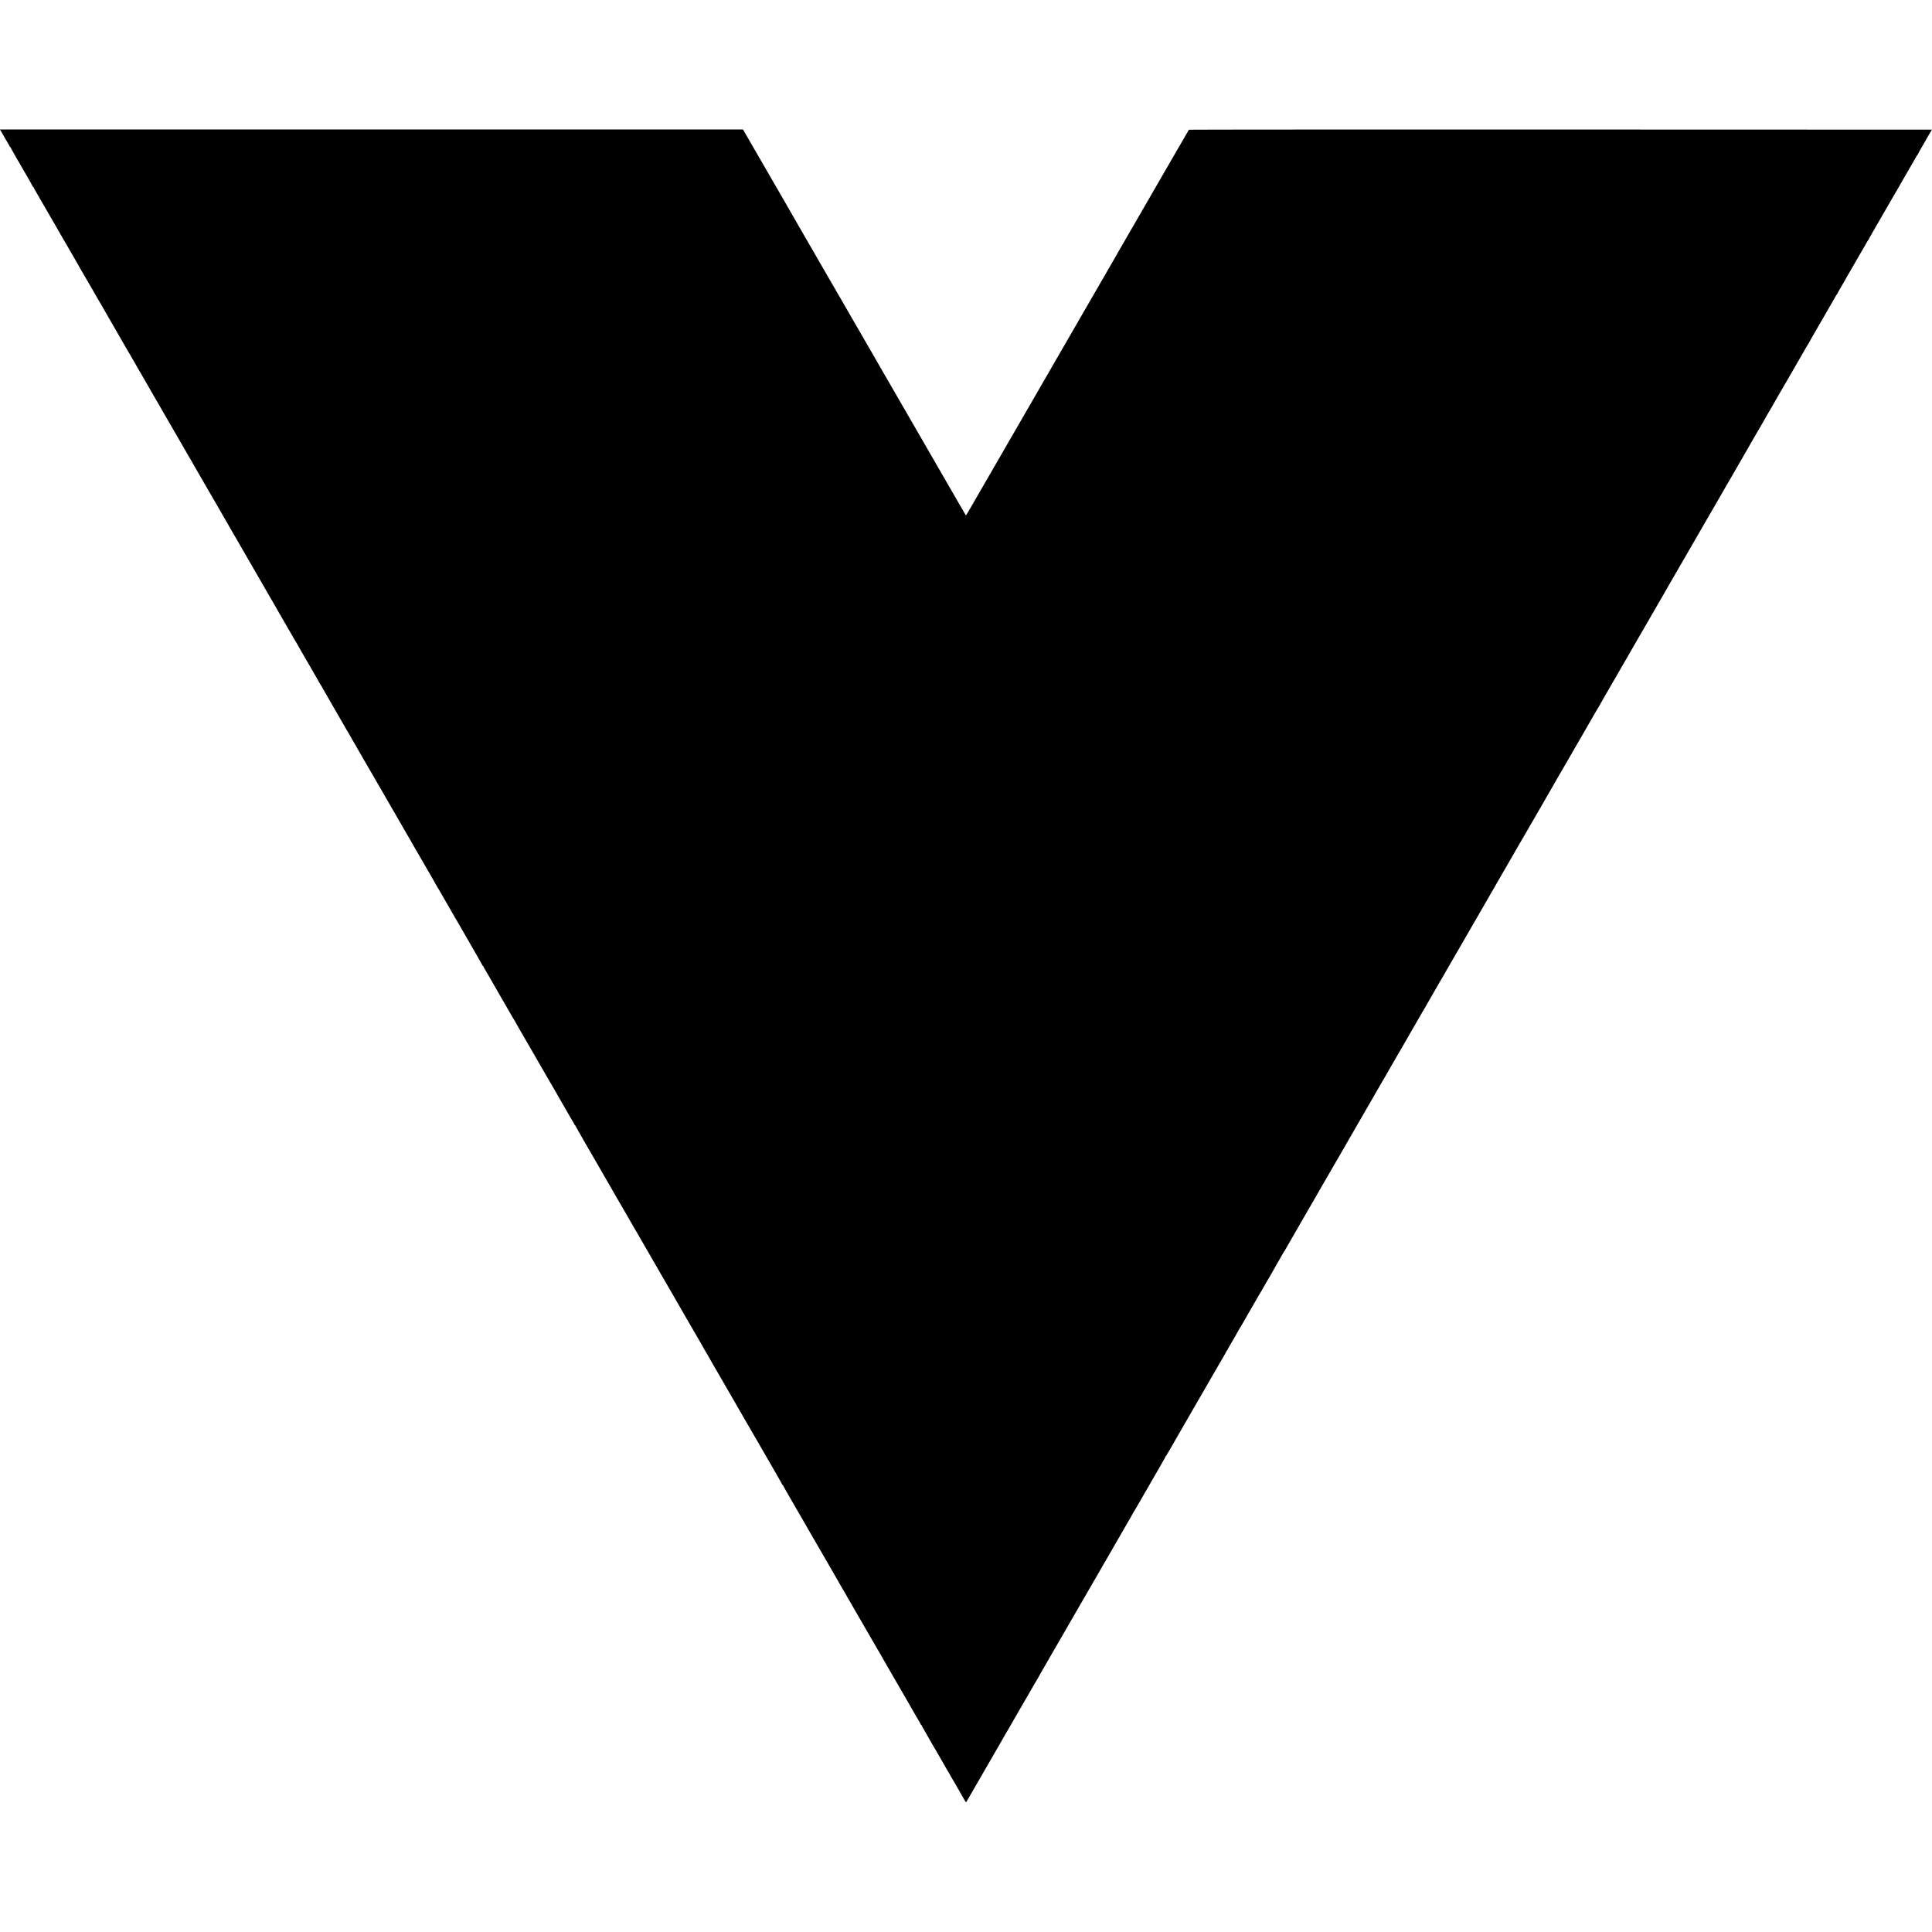
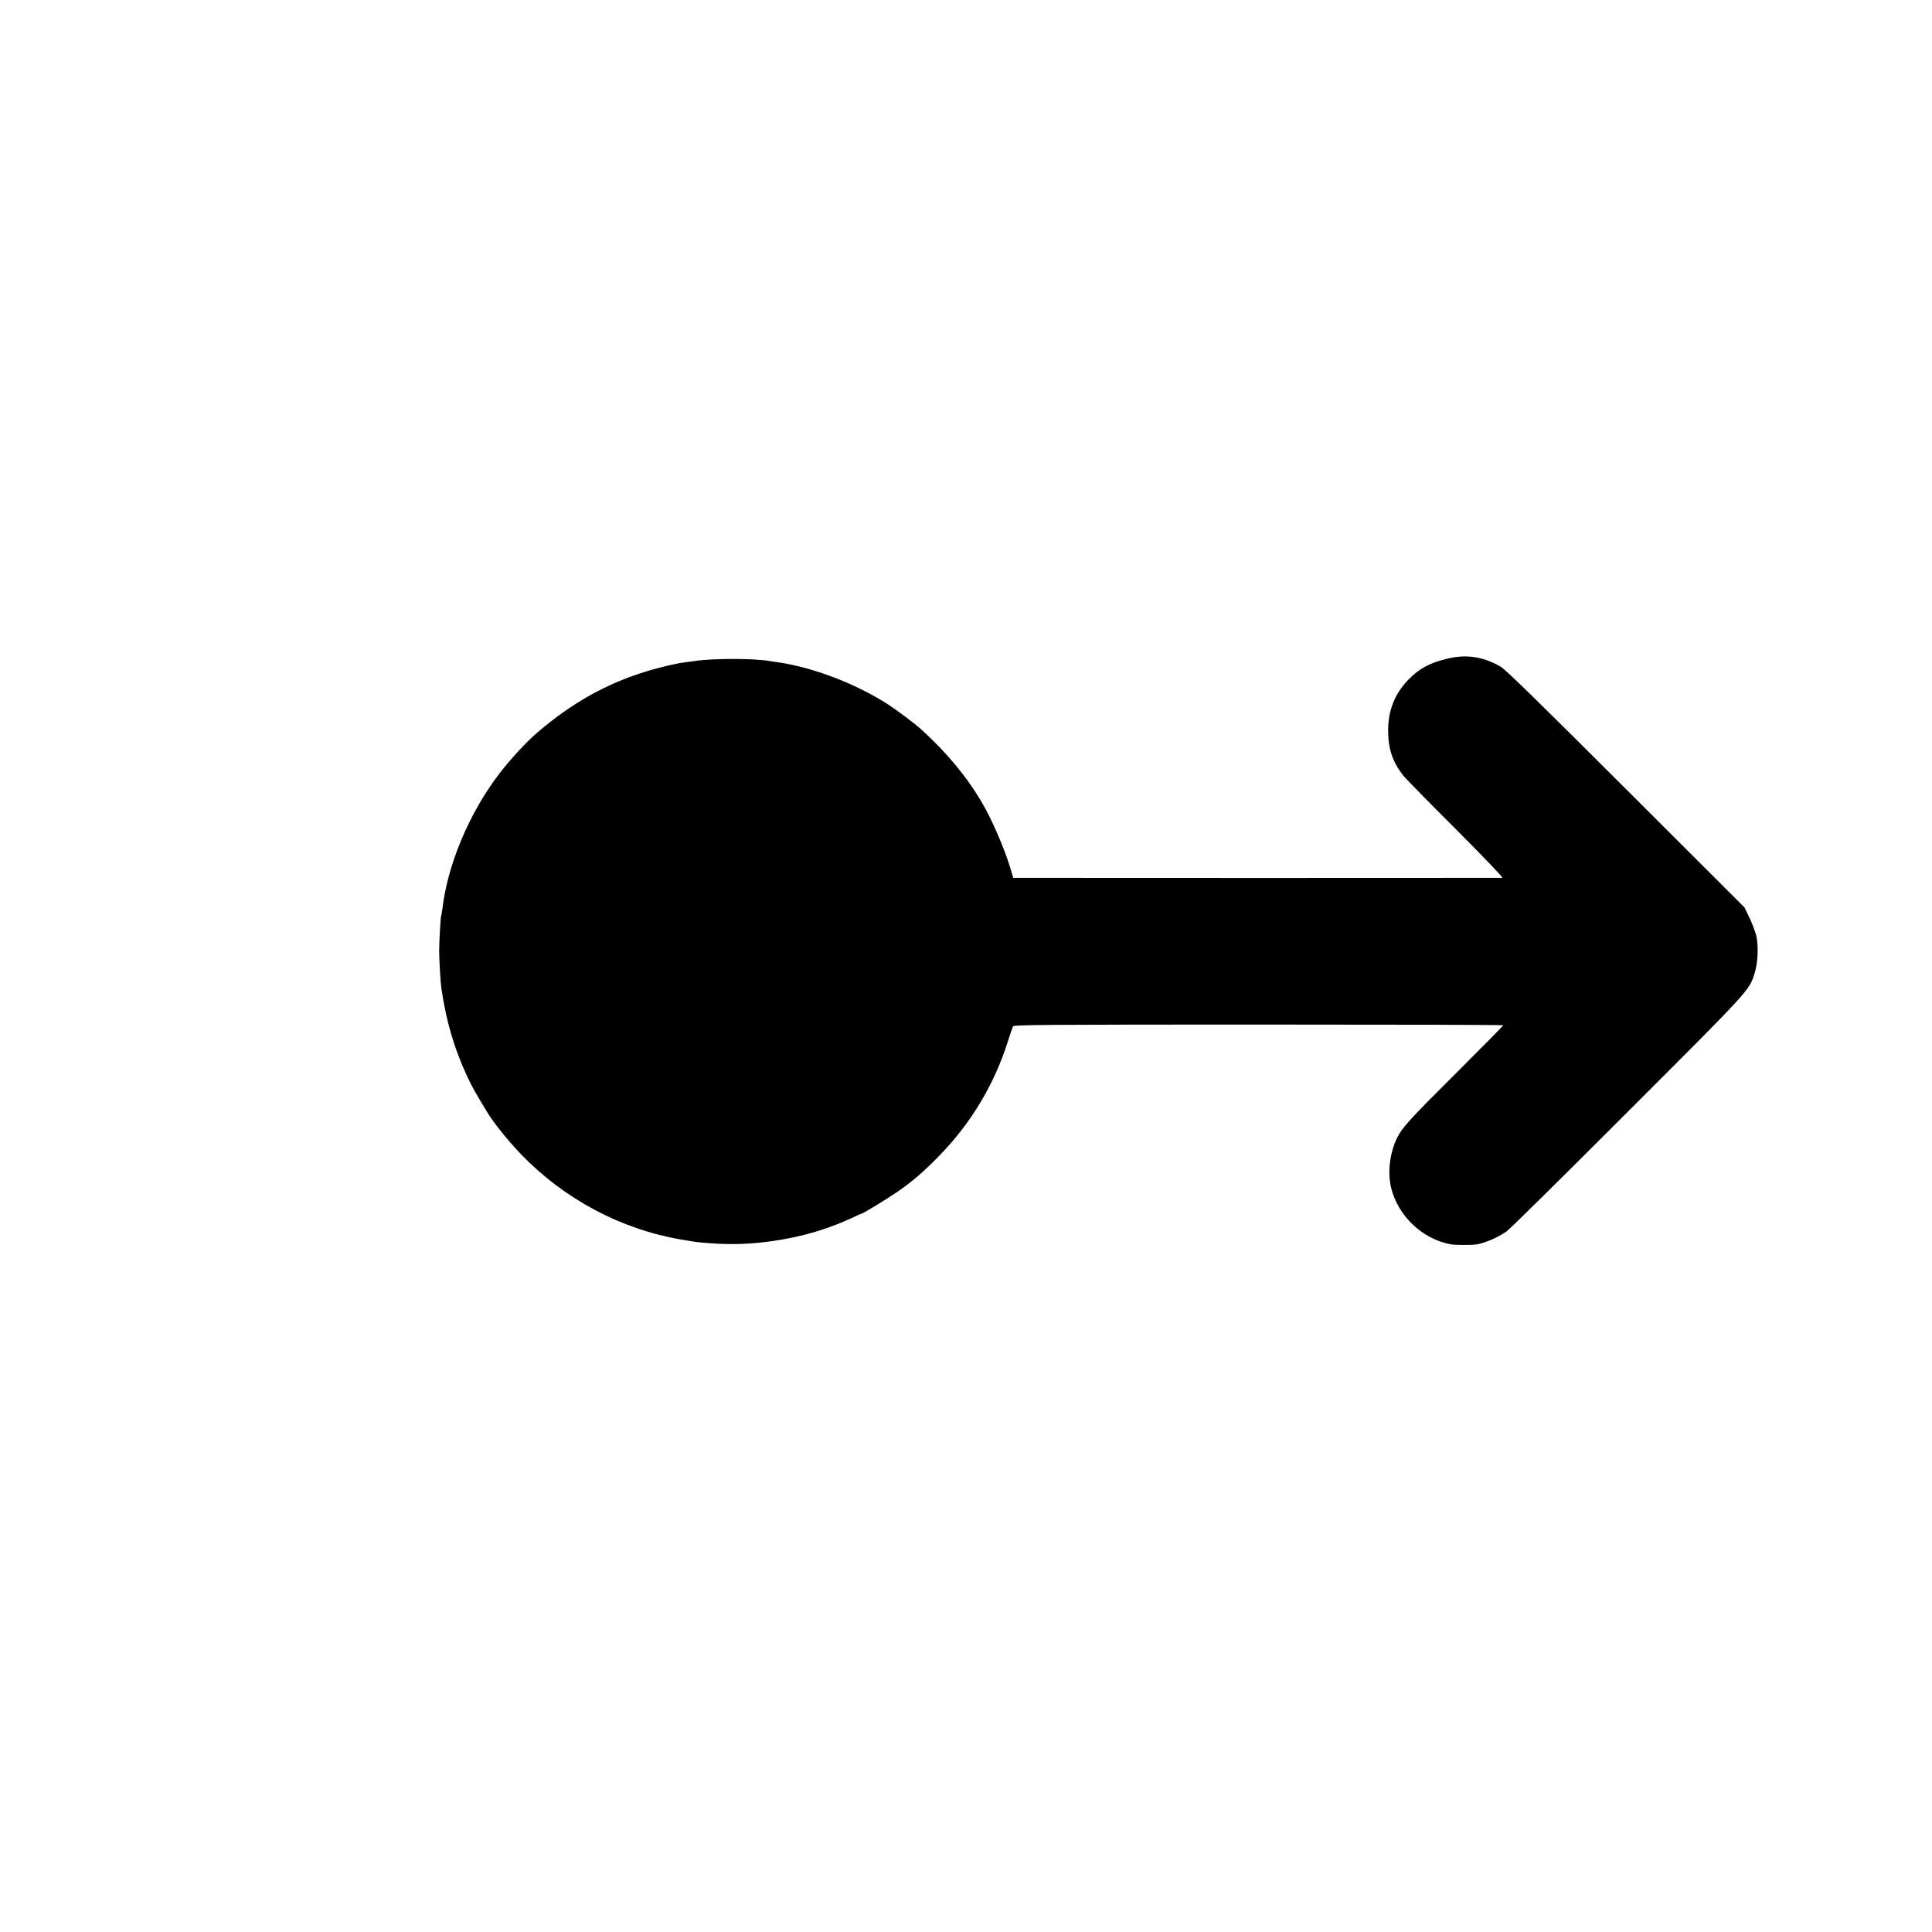
- <svg xmlns="http://www.w3.org/2000/svg" version="1.0" width="16pt" height="16pt" viewBox="0 0 16 16" preserveAspectRatio="xMidYMid meet">
-   <g transform="translate(0,16) scale(0.00032,-0.00032)" fill="#000000" stroke="none">
-     <path d="M18 46618 c45 -75 122 -207 122 -211 0 -2 25 -45 55 -95 30 -50 55 -96 55 -102 0 -5 5 -10 10 -10 6 0 10 -4 10 -9 0 -5 73 -135 161 -288 89 -153 173 -298 187 -323 14 -25 32 -57 41 -72 88 -149 187 -324 189 -335 2 -7 8 -13 13 -13 5 0 9 -4 9 -10 0 -5 46 -89 103 -187 175 -302 490 -846 507 -876 8 -16 20 -36 25 -45 28 -46 290 -498 339 -585 13 -23 74 -129 136 -236 61 -107 123 -215 137 -240 14 -25 29 -50 33 -56 5 -5 23 -37 40 -70 18 -33 38 -67 44 -75 11 -16 21 -33 63 -109 14 -25 29 -50 33 -56 4 -5 21 -35 38 -65 55 -100 261 -455 269 -465 4 -5 14 -21 20 -35 15 -29 41 -75 103 -180 24 -41 52 -88 60 -105 9 -16 57 -100 107 -185 112 -193 362 -626 380 -660 8 -14 23 -38 33 -55 11 -16 23 -37 27 -45 4 -8 26 -46 48 -85 23 -38 53 -90 67 -115 46 -81 64 -113 178 -310 62 -107 121 -210 132 -227 37 -67 56 -99 85 -148 16 -27 32 -57 36 -65 4 -8 15 -27 25 -42 9 -15 53 -89 96 -165 44 -76 177 -307 296 -513 120 -206 268 -463 330 -570 131 -227 117 -203 200 -348 36 -62 73 -125 82 -140 10 -15 21 -34 25 -42 4 -8 20 -37 36 -65 17 -27 38 -65 48 -82 49 -85 64 -111 87 -153 13 -25 28 -49 32 -55 4 -5 78 -134 165 -285 87 -151 166 -288 176 -305 10 -16 26 -43 35 -59 9 -17 125 -217 257 -445 132 -229 253 -441 270 -471 17 -30 45 -79 64 -108 18 -29 33 -54 33 -57 0 -2 20 -37 44 -77 24 -40 123 -212 221 -383 97 -170 190 -330 205 -355 16 -25 39 -65 53 -90 13 -25 81 -144 152 -265 70 -121 137 -238 150 -260 12 -22 37 -65 55 -95 18 -30 43 -73 55 -95 12 -22 48 -85 80 -140 77 -132 163 -280 190 -330 13 -22 71 -123 130 -225 59 -102 116 -199 126 -217 10 -17 29 -50 43 -72 15 -22 26 -43 26 -45 0 -2 27 -50 60 -106 33 -56 60 -103 60 -105 0 -2 55 -98 90 -155 8 -14 182 -316 239 -414 13 -22 45 -79 72 -124 27 -46 49 -86 49 -89 0 -2 14 -24 30 -48 16 -24 30 -46 30 -49 0 -5 74 -135 100 -176 5 -8 24 -42 43 -75 50 -88 58 -101 262 -455 104 -179 199 -345 213 -370 14 -25 28 -49 32 -55 4 -5 17 -26 28 -45 10 -19 62 -109 114 -200 114 -197 133 -230 170 -295 16 -27 33 -57 38 -65 17 -28 96 -165 103 -180 4 -8 16 -28 26 -45 10 -16 77 -131 148 -255 72 -124 181 -313 243 -420 62 -107 121 -209 131 -227 35 -62 323 -560 392 -678 38 -66 83 -145 100 -175 16 -30 33 -59 37 -65 4 -5 17 -27 29 -47 34 -61 56 -100 90 -156 17 -29 31 -55 31 -57 0 -2 17 -32 39 -67 21 -35 134 -229 251 -433 117 -203 235 -407 261 -451 27 -45 49 -85 49 -88 0 -4 8 -19 19 -34 15 -21 200 -341 309 -533 10 -19 33 -58 51 -87 17 -29 31 -54 31 -56 0 -2 25 -44 55 -94 30 -50 55 -95 55 -98 0 -4 6 -15 14 -23 7 -9 27 -41 43 -71 17 -30 170 -297 342 -594 171 -296 311 -542 311 -547 0 -5 5 -9 10 -9 6 0 10 -4 10 -10 0 -5 22 -47 49 -92 27 -46 58 -99 68 -118 24 -43 81 -140 93 -160 5 -8 66 -114 135 -235 69 -121 130 -227 135 -235 12 -21 259 -447 283 -490 10 -19 28 -47 38 -62 11 -14 19 -29 19 -32 0 -3 37 -69 83 -148 99 -170 305 -526 337 -583 13 -22 31 -53 41 -70 11 -16 22 -37 26 -45 7 -14 82 -146 103 -180 14 -24 181 -311 205 -355 13 -22 46 -80 75 -130 29 -49 64 -110 78 -135 14 -25 51 -88 82 -140 31 -52 59 -102 63 -110 4 -8 18 -33 31 -55 205 -353 284 -489 309 -535 17 -30 45 -78 62 -106 18 -28 36 -60 39 -72 4 -12 12 -22 17 -22 5 0 9 -4 9 -10 0 -5 109 -197 241 -427 133 -230 250 -431 259 -448 51 -90 222 -385 280 -485 37 -63 78 -135 92 -160 14 -25 67 -117 118 -205 51 -88 101 -175 111 -193 34 -58 55 -95 149 -257 51 -88 101 -173 110 -190 9 -16 76 -131 147 -255 72 -124 140 -241 151 -260 61 -108 281 -489 355 -615 38 -66 77 -133 87 -150 35 -63 91 -161 100 -175 14 -23 99 -169 128 -220 54 -97 135 -235 142 -245 4 -5 20 -32 35 -60 26 -48 238 -416 276 -480 10 -16 26 -46 37 -65 30 -53 382 -661 403 -695 10 -16 22 -37 26 -45 4 -8 26 -48 50 -88 24 -41 43 -75 43 -77 0 -2 22 -40 50 -85 27 -45 50 -84 50 -86 0 -3 38 -69 83 -147 84 -142 302 -520 340 -587 10 -19 34 -60 52 -90 18 -30 44 -75 57 -100 14 -25 45 -79 70 -120 25 -41 56 -96 70 -121 14 -25 77 -133 138 -240 62 -107 122 -210 132 -229 25 -43 310 -535 337 -581 11 -19 26 -45 34 -59 17 -32 238 -414 266 -460 11 -19 24 -41 28 -49 3 -7 75 -133 160 -278 84 -146 153 -269 153 -274 0 -5 5 -9 10 -9 6 0 10 -4 10 -10 0 -5 82 -150 181 -322 182 -314 201 -346 240 -415 12 -21 80 -139 152 -263 71 -124 141 -245 155 -270 14 -25 28 -49 32 -55 6 -8 145 -248 220 -380 37 -66 209 -362 229 -395 11 -19 24 -42 28 -49 4 -8 67 -118 140 -243 73 -125 133 -230 133 -233 0 -2 15 -28 33 -57 19 -29 47 -78 64 -108 17 -30 53 -93 79 -139 53 -90 82 -141 157 -272 82 -142 115 -199 381 -659 142 -245 268 -463 281 -485 12 -22 71 -125 132 -230 60 -104 172 -298 248 -430 76 -132 146 -253 156 -270 11 -16 22 -36 26 -44 3 -8 30 -54 60 -103 29 -49 53 -91 53 -93 0 -3 18 -34 40 -70 22 -36 40 -67 40 -69 0 -2 37 -66 81 -142 45 -77 98 -168 119 -204 20 -36 47 -81 58 -100 12 -19 27 -47 33 -62 6 -16 15 -28 20 -28 5 0 9 -4 9 -9 0 -6 63 -118 140 -251 77 -133 140 -243 140 -245 0 -2 18 -33 41 -70 22 -37 49 -83 60 -101 10 -19 29 -51 40 -71 25 -45 109 -189 126 -218 7 -11 17 -29 22 -40 6 -11 22 -38 35 -60 14 -22 37 -62 52 -90 14 -27 35 -62 45 -77 11 -14 19 -29 19 -32 0 -3 18 -35 40 -71 22 -36 40 -67 40 -69 0 -2 19 -35 42 -72 23 -38 55 -94 72 -124 26 -47 139 -244 171 -298 6 -9 21 -36 34 -60 28 -48 37 -51 51 -19 6 12 19 36 29 52 10 17 27 46 38 65 11 19 104 181 208 360 103 179 199 345 213 370 14 25 42 74 64 109 21 34 38 65 38 67 0 2 18 33 40 69 22 36 40 67 40 69 0 3 177 310 199 346 16 26 136 234 140 244 2 5 25 44 52 88 27 44 49 81 49 84 0 2 18 34 40 70 22 36 40 67 40 69 0 2 20 36 43 77 35 58 169 289 297 513 9 17 50 86 90 155 40 69 86 150 103 180 16 30 35 62 41 70 6 8 16 24 22 35 35 64 72 129 167 293 59 100 116 199 127 220 11 20 30 53 41 72 43 72 1070 1850 1121 1940 14 25 65 113 113 195 48 83 96 166 107 185 10 19 28 50 38 68 11 18 73 124 137 235 64 111 175 303 246 427 71 124 173 299 225 390 52 91 116 202 143 248 27 45 49 85 49 89 0 4 6 14 14 22 7 9 28 43 46 76 26 47 251 436 378 655 11 19 29 51 40 70 11 19 101 176 201 348 99 172 181 317 181 323 0 5 5 9 10 9 6 0 10 5 10 11 0 6 8 23 18 37 11 15 32 52 49 82 16 30 130 228 253 440 122 212 234 405 248 430 13 25 39 70 57 100 39 65 69 117 130 225 25 44 50 87 55 95 12 19 78 134 220 380 61 107 129 224 150 260 161 277 222 382 246 425 15 28 47 83 71 123 24 41 43 78 43 83 0 5 4 9 8 9 4 0 13 12 19 28 7 15 23 45 36 67 66 110 277 478 277 483 0 3 6 13 14 21 7 9 27 41 43 71 17 30 45 80 63 110 34 57 375 649 394 685 6 11 16 27 22 35 6 8 26 42 44 75 18 33 41 74 51 90 10 17 24 41 32 55 54 97 72 128 88 152 11 14 19 28 19 30 0 3 79 141 175 308 96 167 175 305 175 308 0 3 6 13 14 21 7 9 26 39 41 66 33 60 276 483 338 587 24 40 46 80 50 88 4 8 13 24 20 35 14 23 95 163 125 215 11 19 52 91 92 160 40 69 80 139 90 155 9 17 103 179 207 360 105 182 200 346 211 365 103 181 463 802 489 845 7 11 15 27 19 35 4 8 29 51 55 95 64 110 828 1433 848 1470 9 17 24 41 33 55 9 14 29 48 45 77 15 28 52 93 82 145 30 51 62 107 71 123 17 30 231 398 400 690 51 88 103 179 115 202 12 23 26 48 32 55 6 7 24 38 40 68 17 30 61 107 98 170 37 63 84 144 103 180 19 36 41 72 48 81 8 8 14 18 14 21 0 4 27 51 59 106 32 55 72 124 89 154 16 29 71 125 122 213 51 88 104 180 118 205 13 25 28 50 32 55 4 6 17 26 28 45 11 19 45 80 77 135 31 55 66 116 77 135 11 19 88 152 171 295 401 694 620 1072 650 1125 11 19 87 152 170 295 83 143 158 273 166 288 9 16 21 36 26 45 6 9 31 52 55 96 25 43 54 94 66 115 11 20 95 164 186 321 91 157 173 299 182 315 9 17 26 46 37 65 12 19 66 114 121 210 56 96 108 186 117 200 8 14 24 40 34 59 24 45 383 664 412 713 5 9 17 29 26 45 15 28 120 210 241 419 36 61 68 117 72 125 4 8 12 23 19 34 35 57 245 420 262 453 11 20 35 61 53 90 17 29 32 54 32 56 0 3 28 51 62 108 33 57 70 119 80 138 10 19 23 42 28 50 5 8 32 53 59 100 27 47 149 258 271 470 122 212 234 405 248 430 30 53 62 108 80 135 6 11 15 27 19 35 4 8 85 150 181 315 96 165 187 323 202 350 31 56 116 202 130 225 5 8 25 42 43 75 19 33 92 159 162 280 149 257 157 271 202 350 19 33 38 67 43 75 9 14 228 392 275 475 12 22 55 96 95 165 40 69 80 139 90 155 24 42 202 350 221 383 9 15 27 47 41 72 14 25 75 131 136 236 61 106 121 210 134 232 99 172 271 470 279 482 5 8 23 40 40 70 18 30 81 141 142 245 60 105 121 210 135 235 14 25 71 124 127 220 56 96 143 247 194 335 51 88 96 167 102 175 14 24 180 311 204 355 23 43 340 590 356 615 5 8 50 87 101 175 171 301 517 898 582 1008 25 43 46 81 46 83 0 2 12 23 27 47 14 23 40 67 56 97 16 30 35 62 42 70 7 8 15 22 18 30 4 8 20 38 37 65 16 28 33 57 37 65 6 12 111 196 143 250 5 8 55 95 112 193 57 98 113 195 126 215 12 20 27 46 32 57 6 11 14 27 20 35 5 8 76 130 156 270 80 140 165 287 187 325 23 39 52 90 66 115 13 25 30 52 37 61 8 8 14 18 14 21 0 4 41 77 92 165 50 87 175 302 276 478 101 176 208 360 236 408 28 49 67 117 86 152 19 35 41 70 48 77 6 6 12 15 12 19 0 7 124 224 167 291 12 21 23 40 23 42 0 2 21 40 46 83 26 43 55 92 64 109 54 95 327 568 354 614 19 30 45 75 59 100 71 128 82 145 89 148 4 2 8 8 8 13 0 5 42 82 94 172 311 538 496 858 518 897 14 25 40 70 58 100 18 30 42 71 53 90 10 19 79 139 152 265 73 127 142 246 153 265 10 19 43 76 72 125 29 50 63 108 75 130 65 116 80 140 87 143 4 2 8 8 8 12 0 8 114 212 140 250 6 8 14 24 20 35 5 11 54 97 108 190 l100 170 -9611 3 c-5286 1 -9614 -1 -9618 -5 -5 -6 -419 -719 -619 -1068 -89 -155 -267 -463 -323 -560 -38 -66 -81 -140 -95 -165 -31 -56 -263 -457 -526 -910 -110 -190 -224 -388 -254 -440 -29 -52 -61 -109 -71 -125 -23 -39 -243 -420 -268 -465 -11 -19 -204 -352 -428 -740 -224 -388 -477 -826 -563 -975 -85 -148 -185 -322 -222 -385 -37 -63 -120 -207 -185 -320 -65 -113 -177 -306 -248 -430 -72 -124 -172 -297 -222 -385 -51 -88 -142 -245 -202 -350 -131 -226 -247 -427 -408 -705 -65 -113 -249 -432 -410 -710 -160 -278 -388 -673 -506 -877 -118 -205 -216 -373 -219 -373 -3 0 -52 82 -109 183 -58 100 -144 250 -192 332 -95 164 -402 696 -647 1120 -85 149 -228 396 -317 550 -212 365 -982 1700 -1008 1745 -10 19 -43 76 -72 125 -29 50 -64 110 -77 135 -14 25 -63 110 -110 190 -47 80 -96 165 -110 190 -14 25 -99 171 -188 325 -89 154 -174 300 -188 325 -13 25 -64 113 -112 195 -48 83 -140 242 -205 355 -65 113 -183 317 -263 454 -79 137 -152 264 -163 282 -50 89 -335 583 -354 614 -12 19 -34 58 -50 85 -15 28 -129 226 -253 440 -124 215 -235 408 -247 430 -12 22 -69 121 -127 220 -58 99 -226 389 -373 645 -148 256 -324 561 -392 678 -67 117 -134 232 -147 255 -13 23 -33 59 -46 80 l-22 37 -9615 0 -9615 0 20 -32z" />
+ <svg xmlns="http://www.w3.org/2000/svg" version="1.0" width="1600pt" height="1600pt" viewBox="0 0 1600 1600" preserveAspectRatio="xMidYMid meet">
+   <g transform="translate(0,1600) scale(0.1,-0.1)" fill="#000000" stroke="none">
+     <path d="M11985 10545 c-146 -35 -230 -81 -321 -173 -113 -117 -168 -254 -168 -422 0 -150 36 -258 123 -370 19 -25 216 -226 438 -447 236 -237 395 -403 385 -403 -22 -1 -3897 -1 -3984 0 l-67 0 -26 88 c-49 160 -149 392 -231 532 -125 214 -290 414 -504 609 -48 44 -202 160 -275 207 -267 172 -618 306 -910 349 -23 3 -50 7 -62 9 -126 25 -487 25 -635 1 -13 -2 -43 -6 -68 -9 -25 -3 -54 -8 -65 -10 -453 -92 -814 -270 -1169 -576 -91 -78 -230 -230 -317 -345 -245 -323 -422 -746 -465 -1110 -4 -27 -8 -53 -10 -56 -5 -9 -17 -213 -17 -294 0 -78 11 -261 19 -315 40 -271 108 -500 213 -724 43 -92 71 -141 166 -297 54 -89 174 -238 280 -348 357 -371 829 -622 1325 -706 136 -23 136 -23 230 -30 234 -19 448 -4 693 46 168 35 332 89 482 158 48 23 89 41 92 41 11 0 207 120 292 178 129 89 216 164 348 299 262 268 455 588 568 943 20 63 40 122 44 130 7 13 246 15 2035 15 1114 0 2026 -2 2026 -6 0 -3 -173 -178 -385 -390 -402 -400 -454 -458 -498 -549 -57 -119 -76 -277 -48 -400 55 -236 257 -431 496 -475 38 -7 181 -7 218 0 75 15 170 56 244 107 23 15 473 460 1000 987 1022 1022 1009 1007 1054 1151 27 85 33 225 14 310 -9 36 -34 103 -57 150 l-41 85 -981 980 c-714 713 -996 989 -1037 1013 -144 84 -286 106 -444 67z" />
  </g>
</svg>
